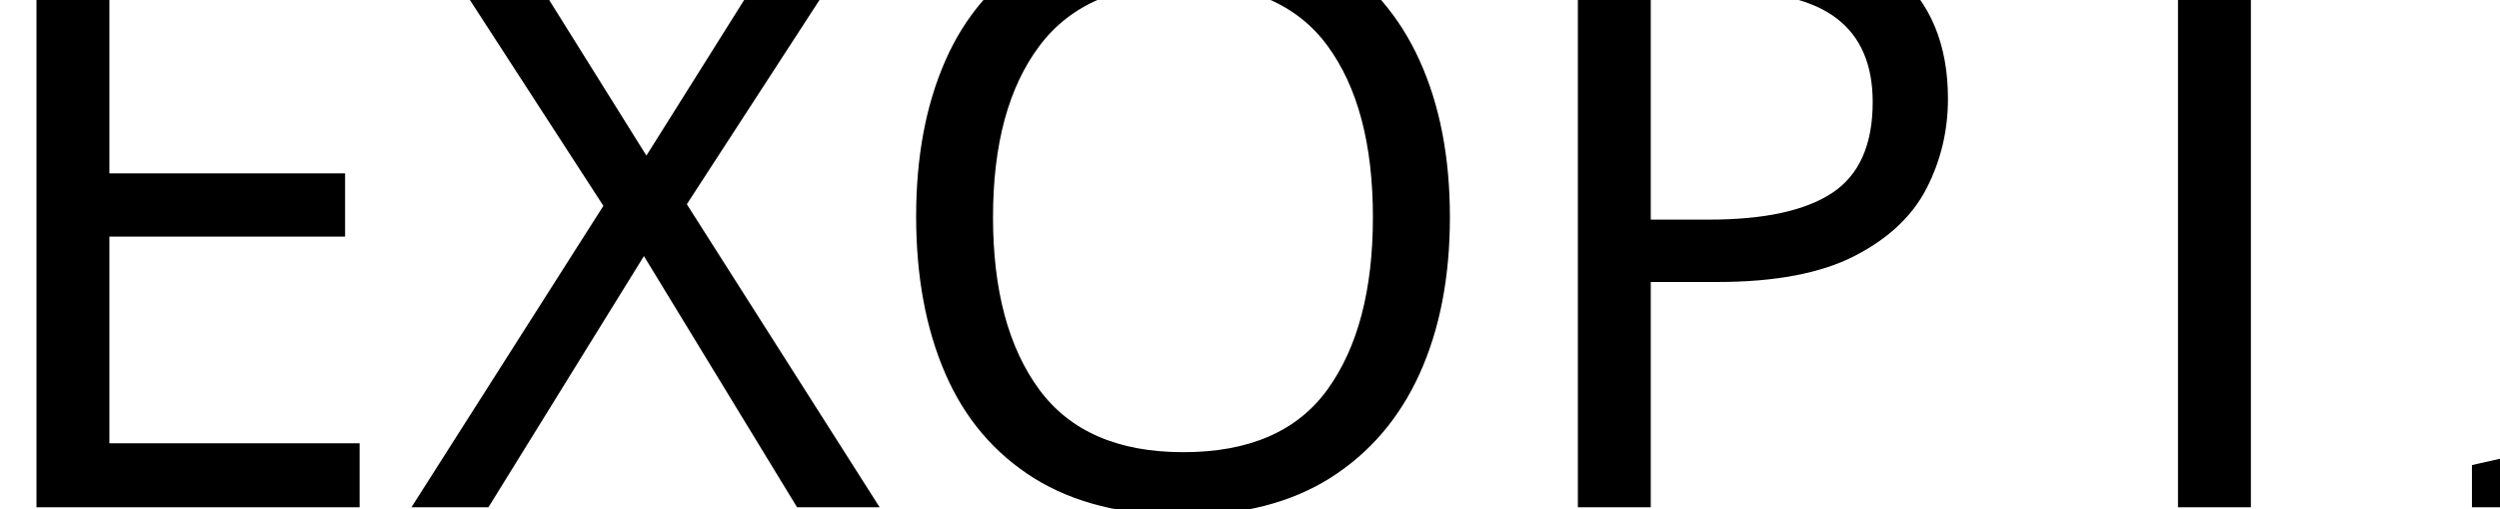
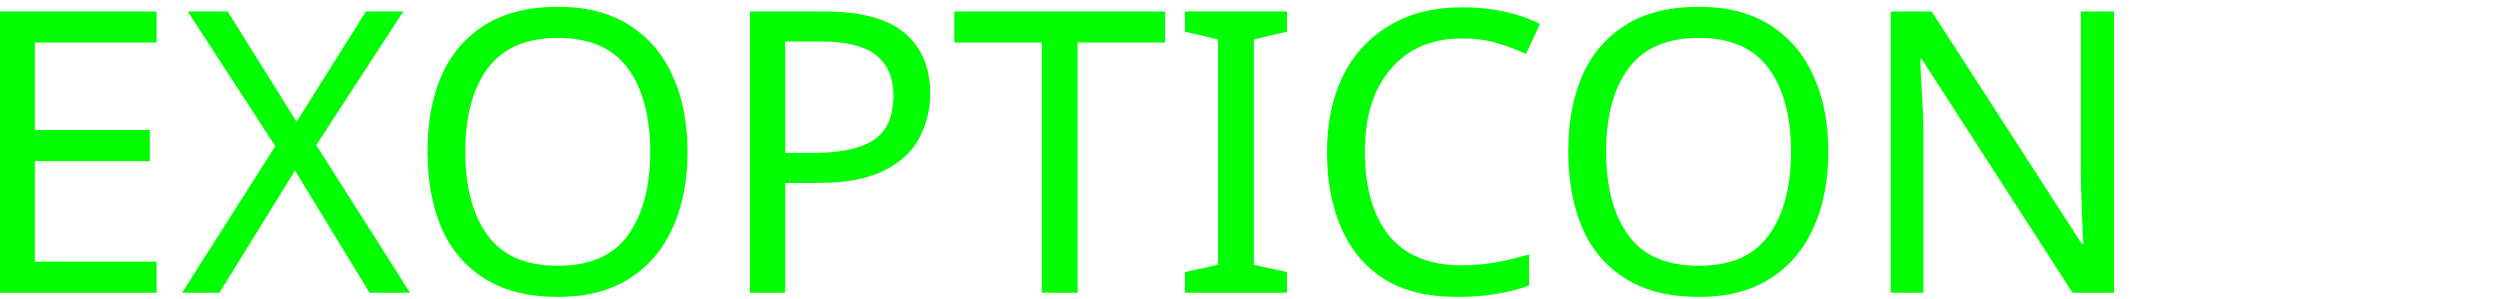
- <svg xmlns="http://www.w3.org/2000/svg" width="1190.274" height="241.89" viewBox="0 0 314.927 64" version="1.1" id="svg8">
+ <svg xmlns="http://www.w3.org/2000/svg" width="285" height="34" viewBox="0 0 75.406 8.996" version="1.1" id="svg8">
  <defs id="defs2" />
-   <g id="layer1" transform="translate(-0.7619012,-230.2774)">
-     <text xml:space="preserve" style="font-style:normal;font-weight:normal;font-size:54.682px;line-height:34.176px;font-family:sans-serif;letter-spacing:0px;word-spacing:0px;fill:#000000;fill-opacity:1;stroke:none;stroke-width:1.367" x="-4.546" y="294.175" id="text12">
-       <tspan id="tspan10" x="-4.546" y="294.175" style="font-style:normal;font-variant:normal;font-weight:normal;font-stretch:normal;font-size:102.073px;font-family:Teko;-inkscape-font-specification:Teko;stroke-width:1.367">EXOPTICON</tspan>
+   <g id="layer1" transform="translate(-252.7628,-252.5213)">
+     <text xml:space="preserve" style="font-style:normal;font-weight:normal;font-size:6.372px;line-height:3.982px;font-family:sans-serif;letter-spacing:0px;word-spacing:0px;fill:#00ff00;fill-opacity:1;stroke:none;stroke-width:0.159" x="251.595" y="261.349" id="text12">
+       <tspan id="tspan10" x="251.595" y="261.349" style="font-style:normal;font-variant:normal;font-weight:normal;font-stretch:normal;font-size:11.894px;font-family:Teko;-inkscape-font-specification:Teko;fill:#00ff00;stroke-width:0.159">EXOPTICON</tspan>
    </text>
  </g>
</svg>
